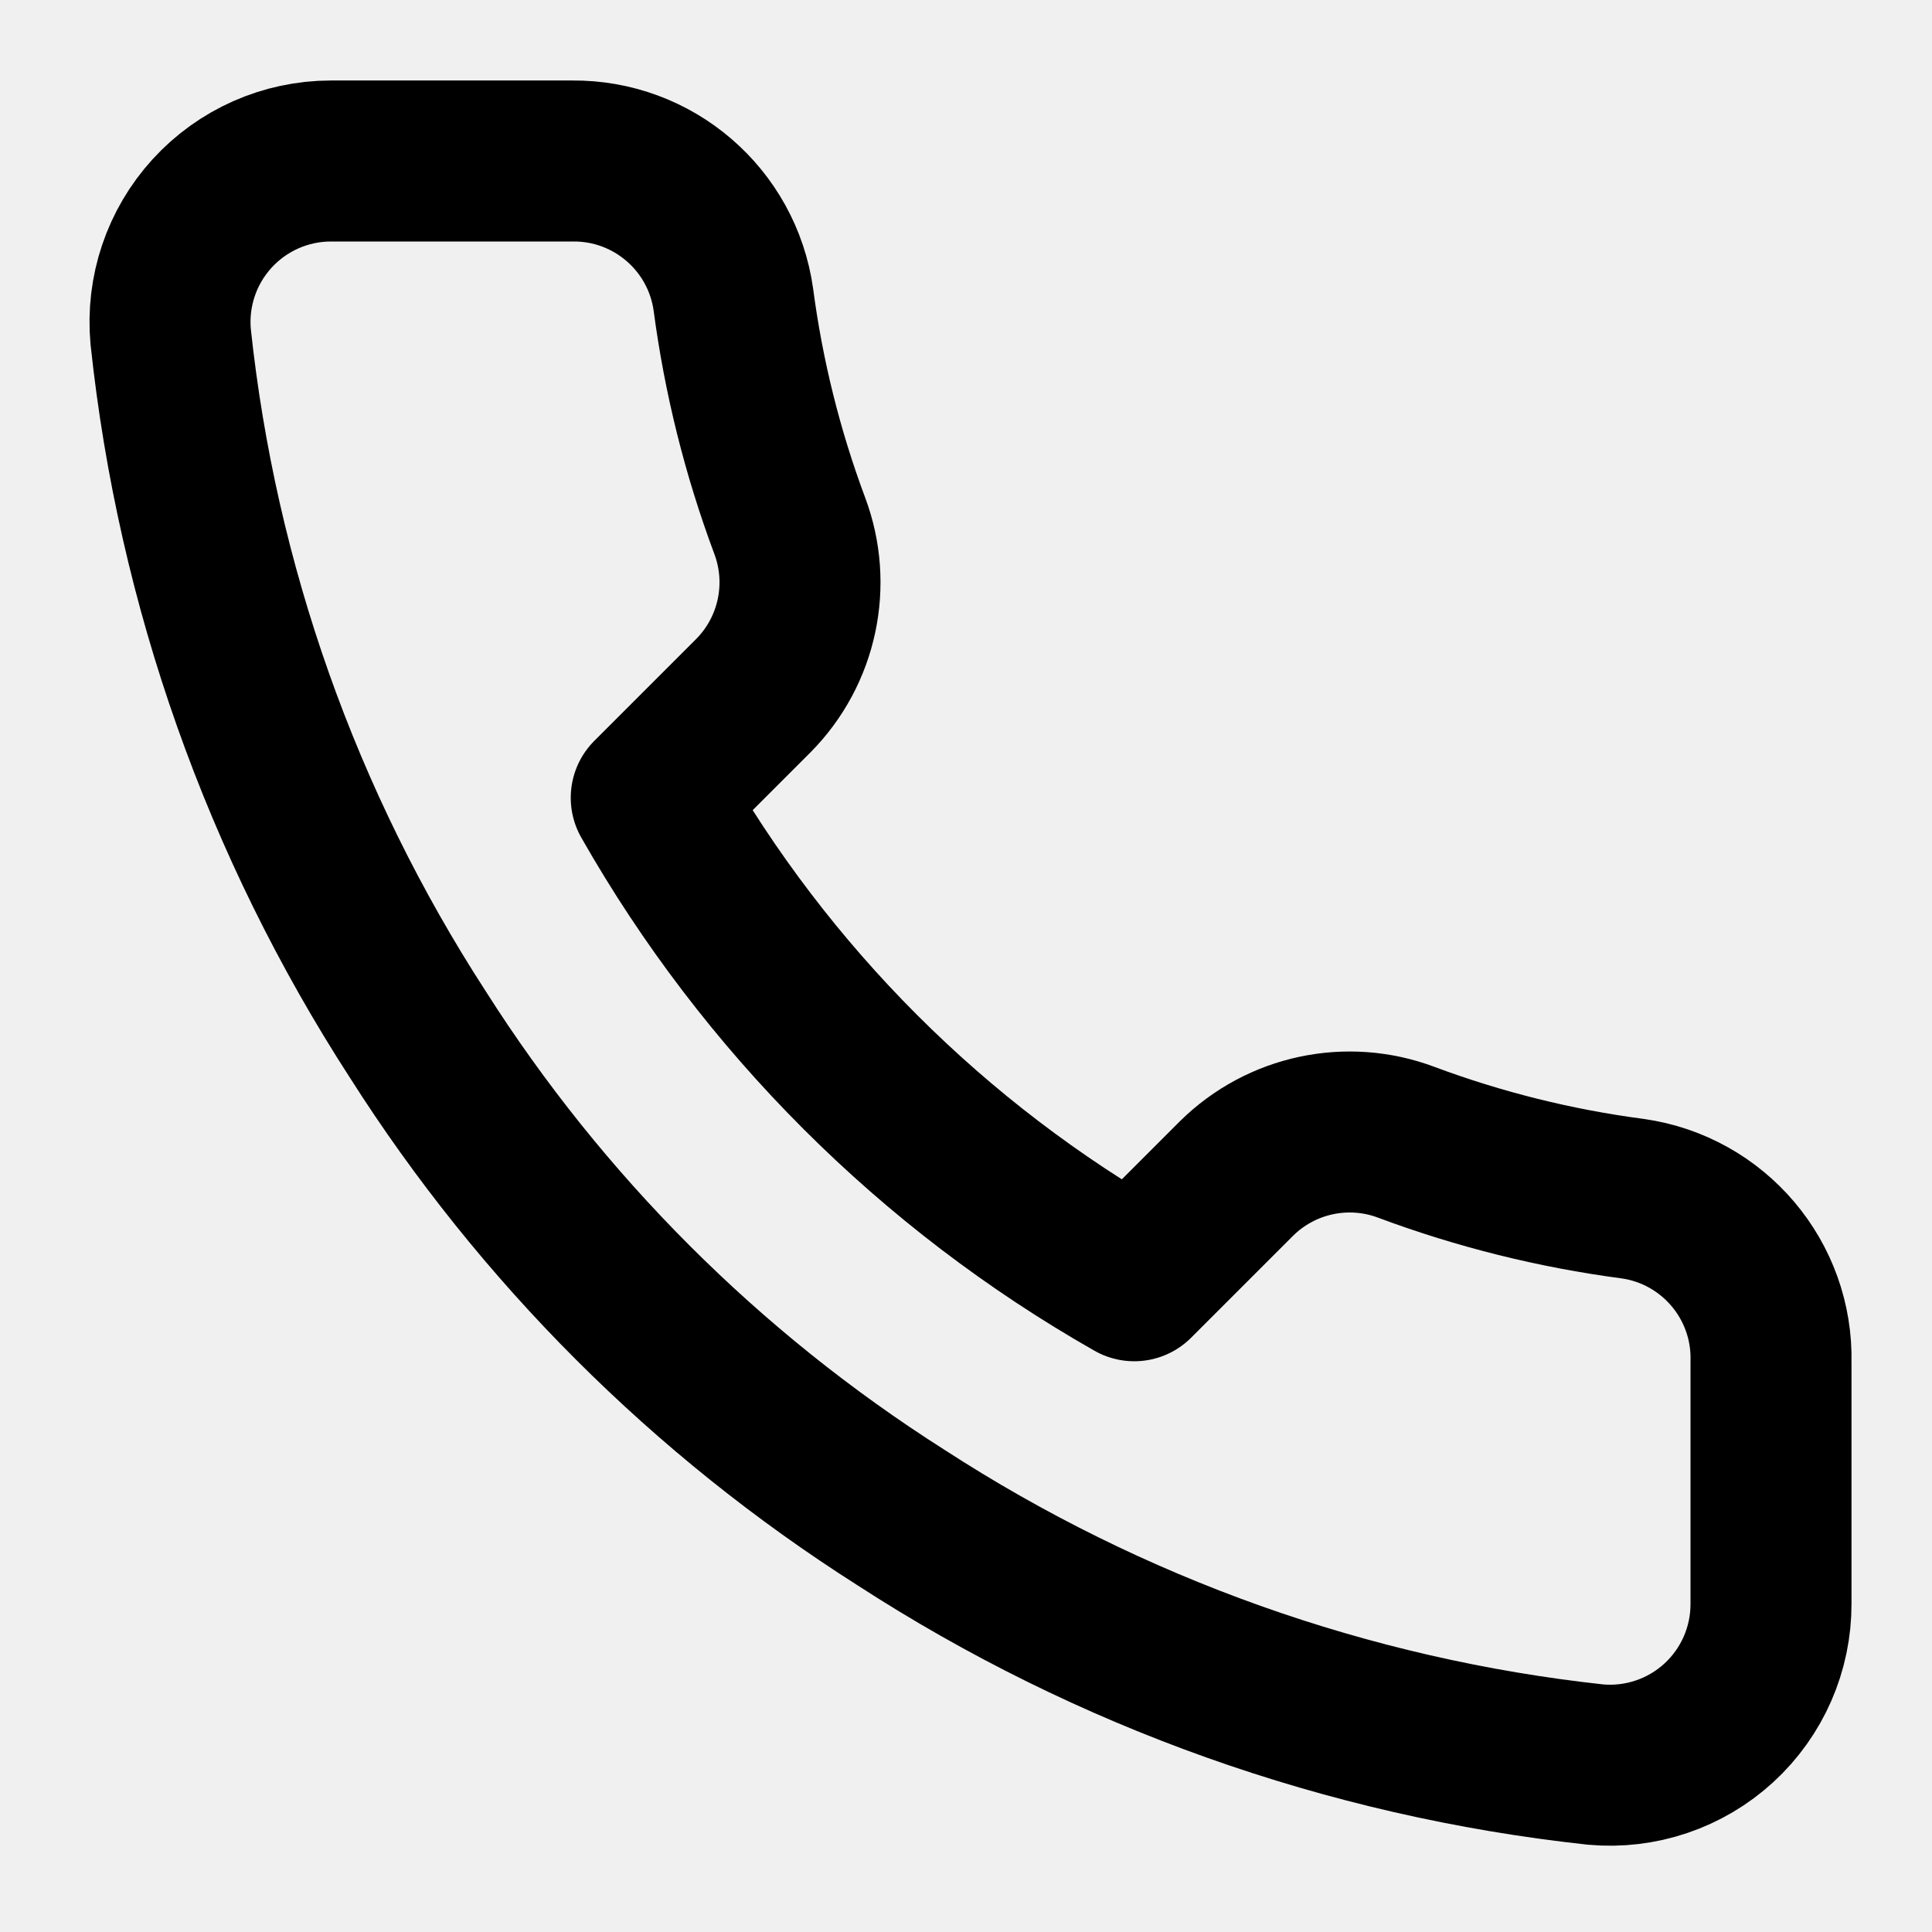
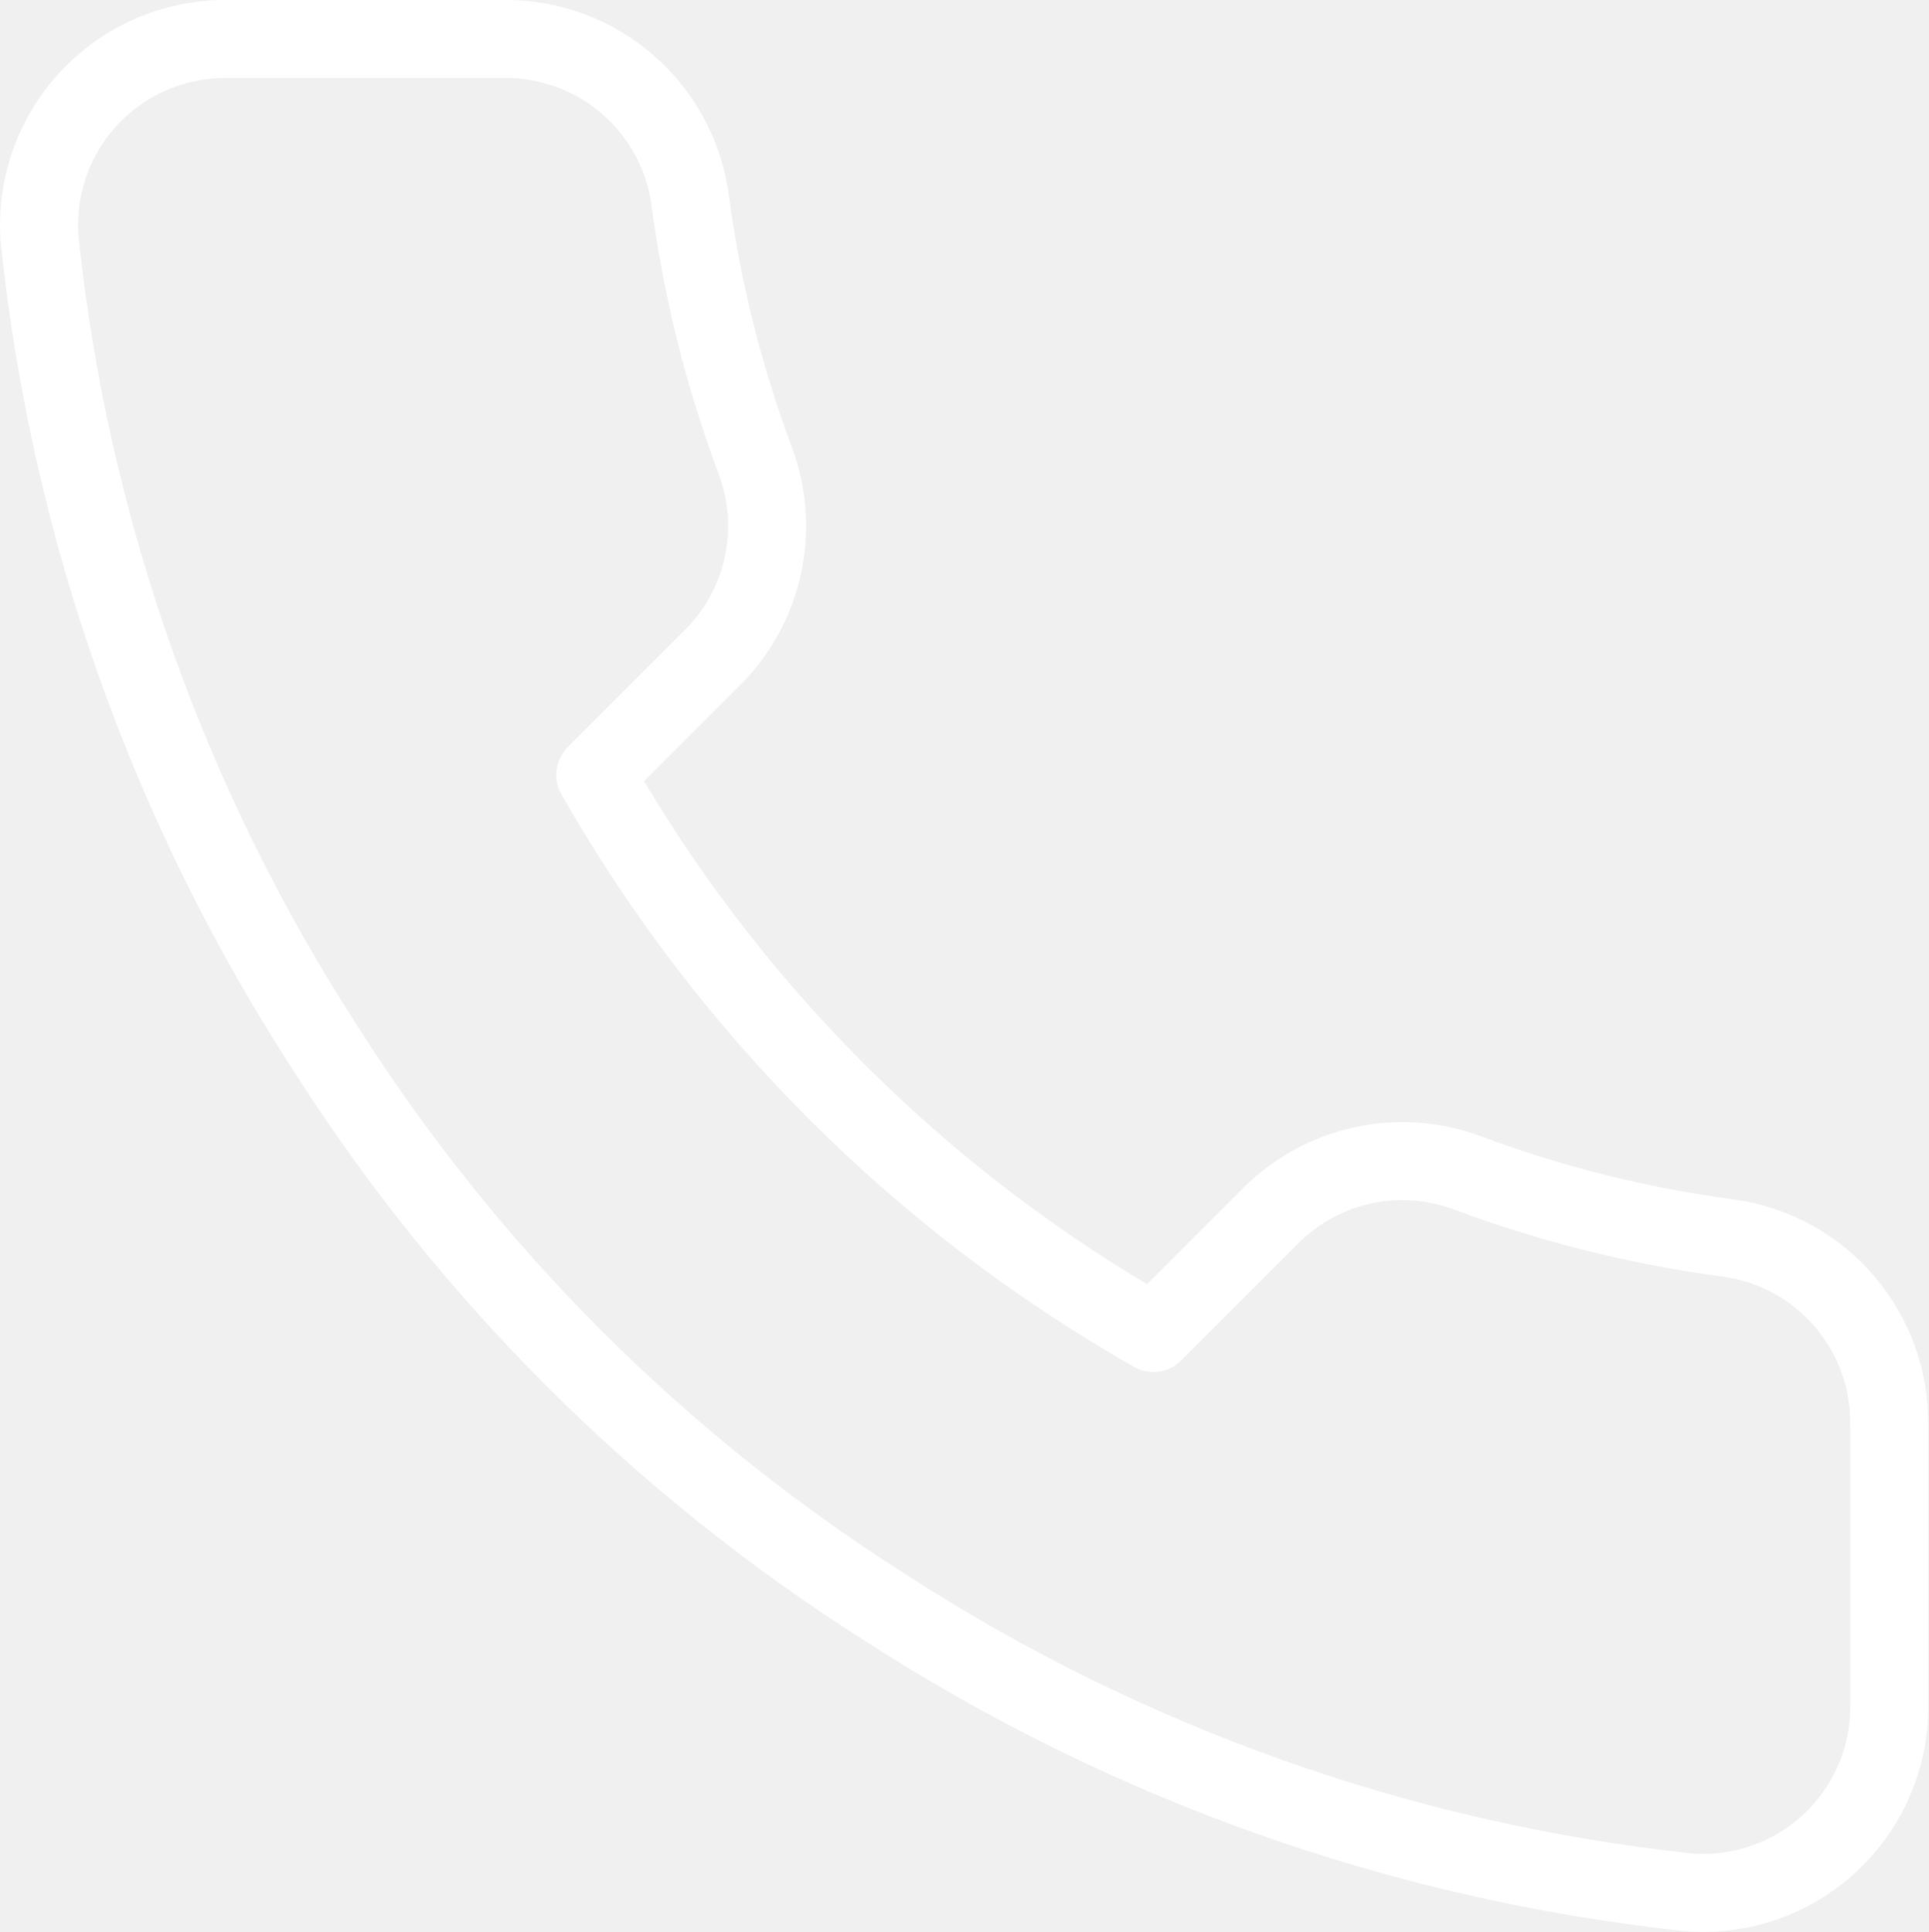
- <svg xmlns="http://www.w3.org/2000/svg" width="24" height="24" viewBox="0 0 24 24" fill="none" stroke="currentColor" stroke-width="2" stroke-linecap="round" stroke-linejoin="round" class="feather feather-phone">
-   <path d="M22 16.92v3a2 2 0 0 1-2.18 2 19.79 19.79 0 0 1-8.63-3.07 19.5 19.5 0 0 1-6-6 19.79 19.79 0 0 1-3.07-8.67A2 2 0 0 1 4.11 2h3a2 2 0 0 1 2 1.72 12.84 12.84 0 0 0 .7 2.81 2 2 0 0 1-.45 2.11L8.09 9.91a16 16 0 0 0 6 6l1.27-1.27a2 2 0 0 1 2.11-.45 12.84 12.84 0 0 0 2.81.7A2 2 0 0 1 22 16.92z" />
+ <svg xmlns="http://www.w3.org/2000/svg" width="49.442" height="49.536" viewBox="0 0 49.442 49.536">
+   <path id="phone" d="M49.548,37.587v7.156a4.77,4.77,0,0,1-5.2,4.77A47.2,47.2,0,0,1,23.765,42.19,46.511,46.511,0,0,1,9.454,27.879,47.2,47.2,0,0,1,2.131,7.2,4.77,4.77,0,0,1,6.878,2h7.156A4.77,4.77,0,0,1,18.8,6.1a30.626,30.626,0,0,0,1.67,6.7A4.77,4.77,0,0,1,19.4,17.838l-3.029,3.029A38.163,38.163,0,0,0,30.682,35.178l3.029-3.029a4.77,4.77,0,0,1,5.033-1.073,30.625,30.625,0,0,0,6.7,1.67,4.77,4.77,0,0,1,4.1,4.842Z" transform="translate(-1.11 -1)" fill="none" stroke="#fff" stroke-linecap="round" stroke-linejoin="round" stroke-width="2" />
</svg>
